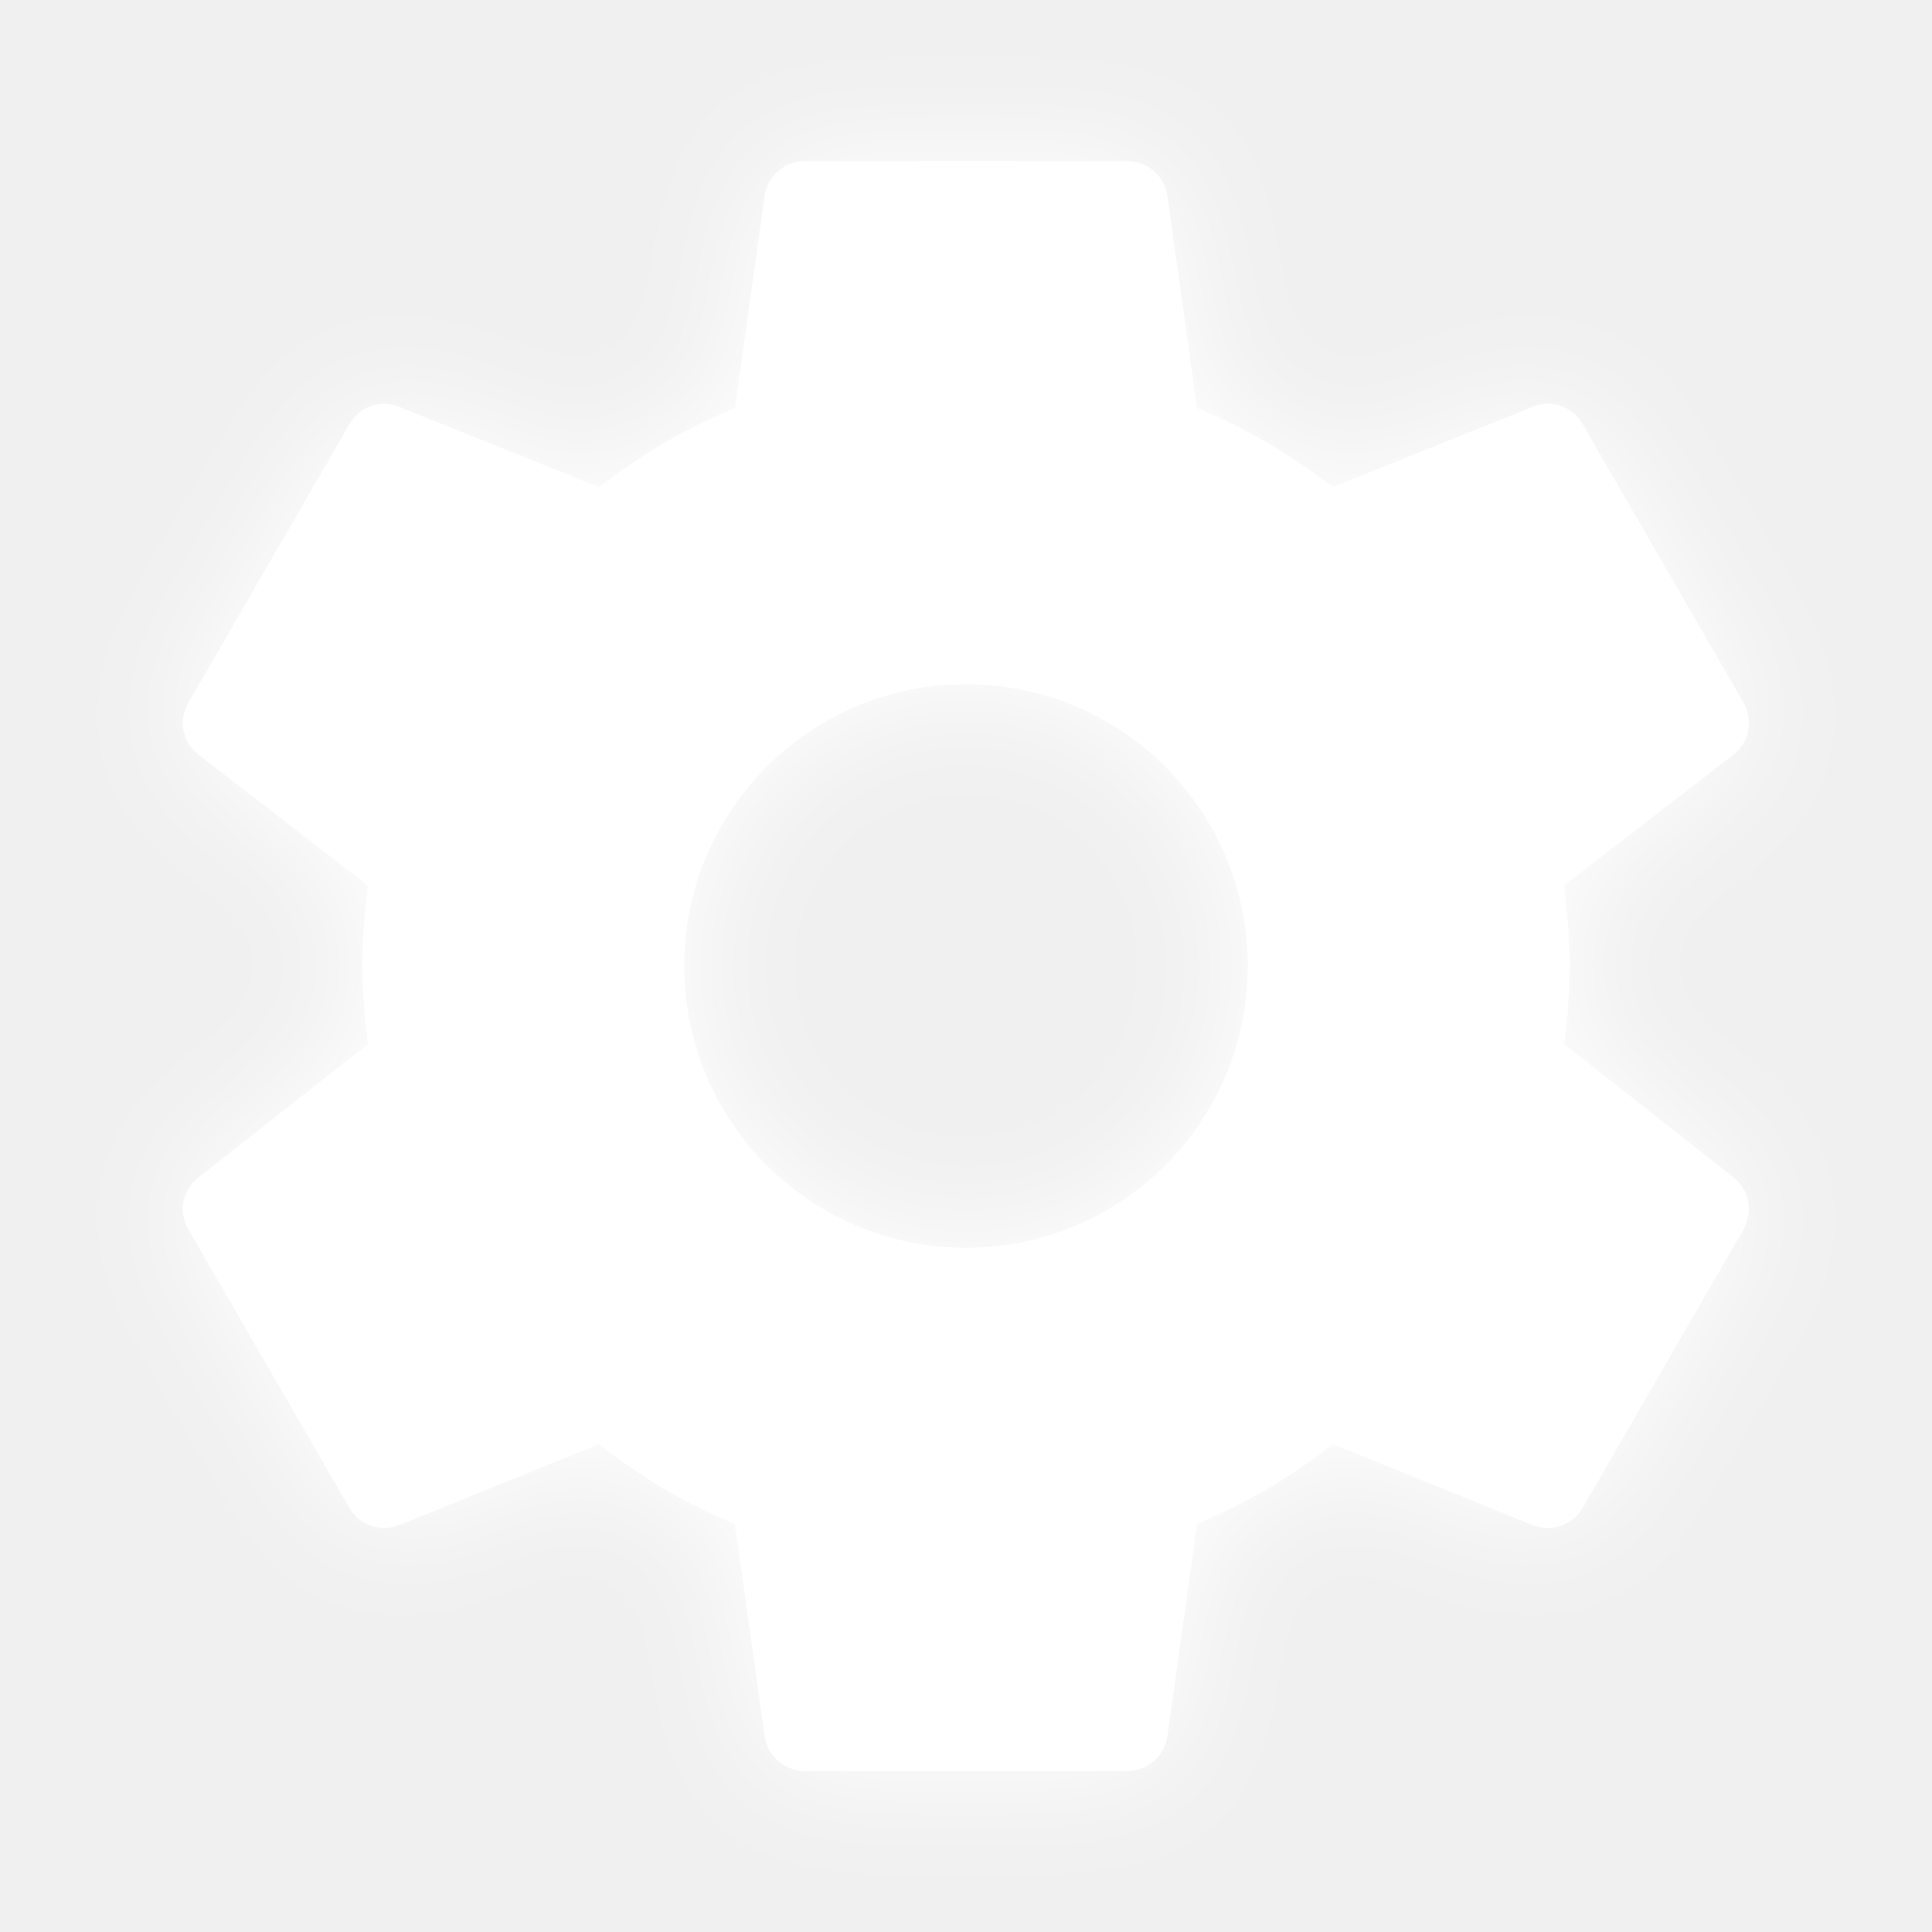
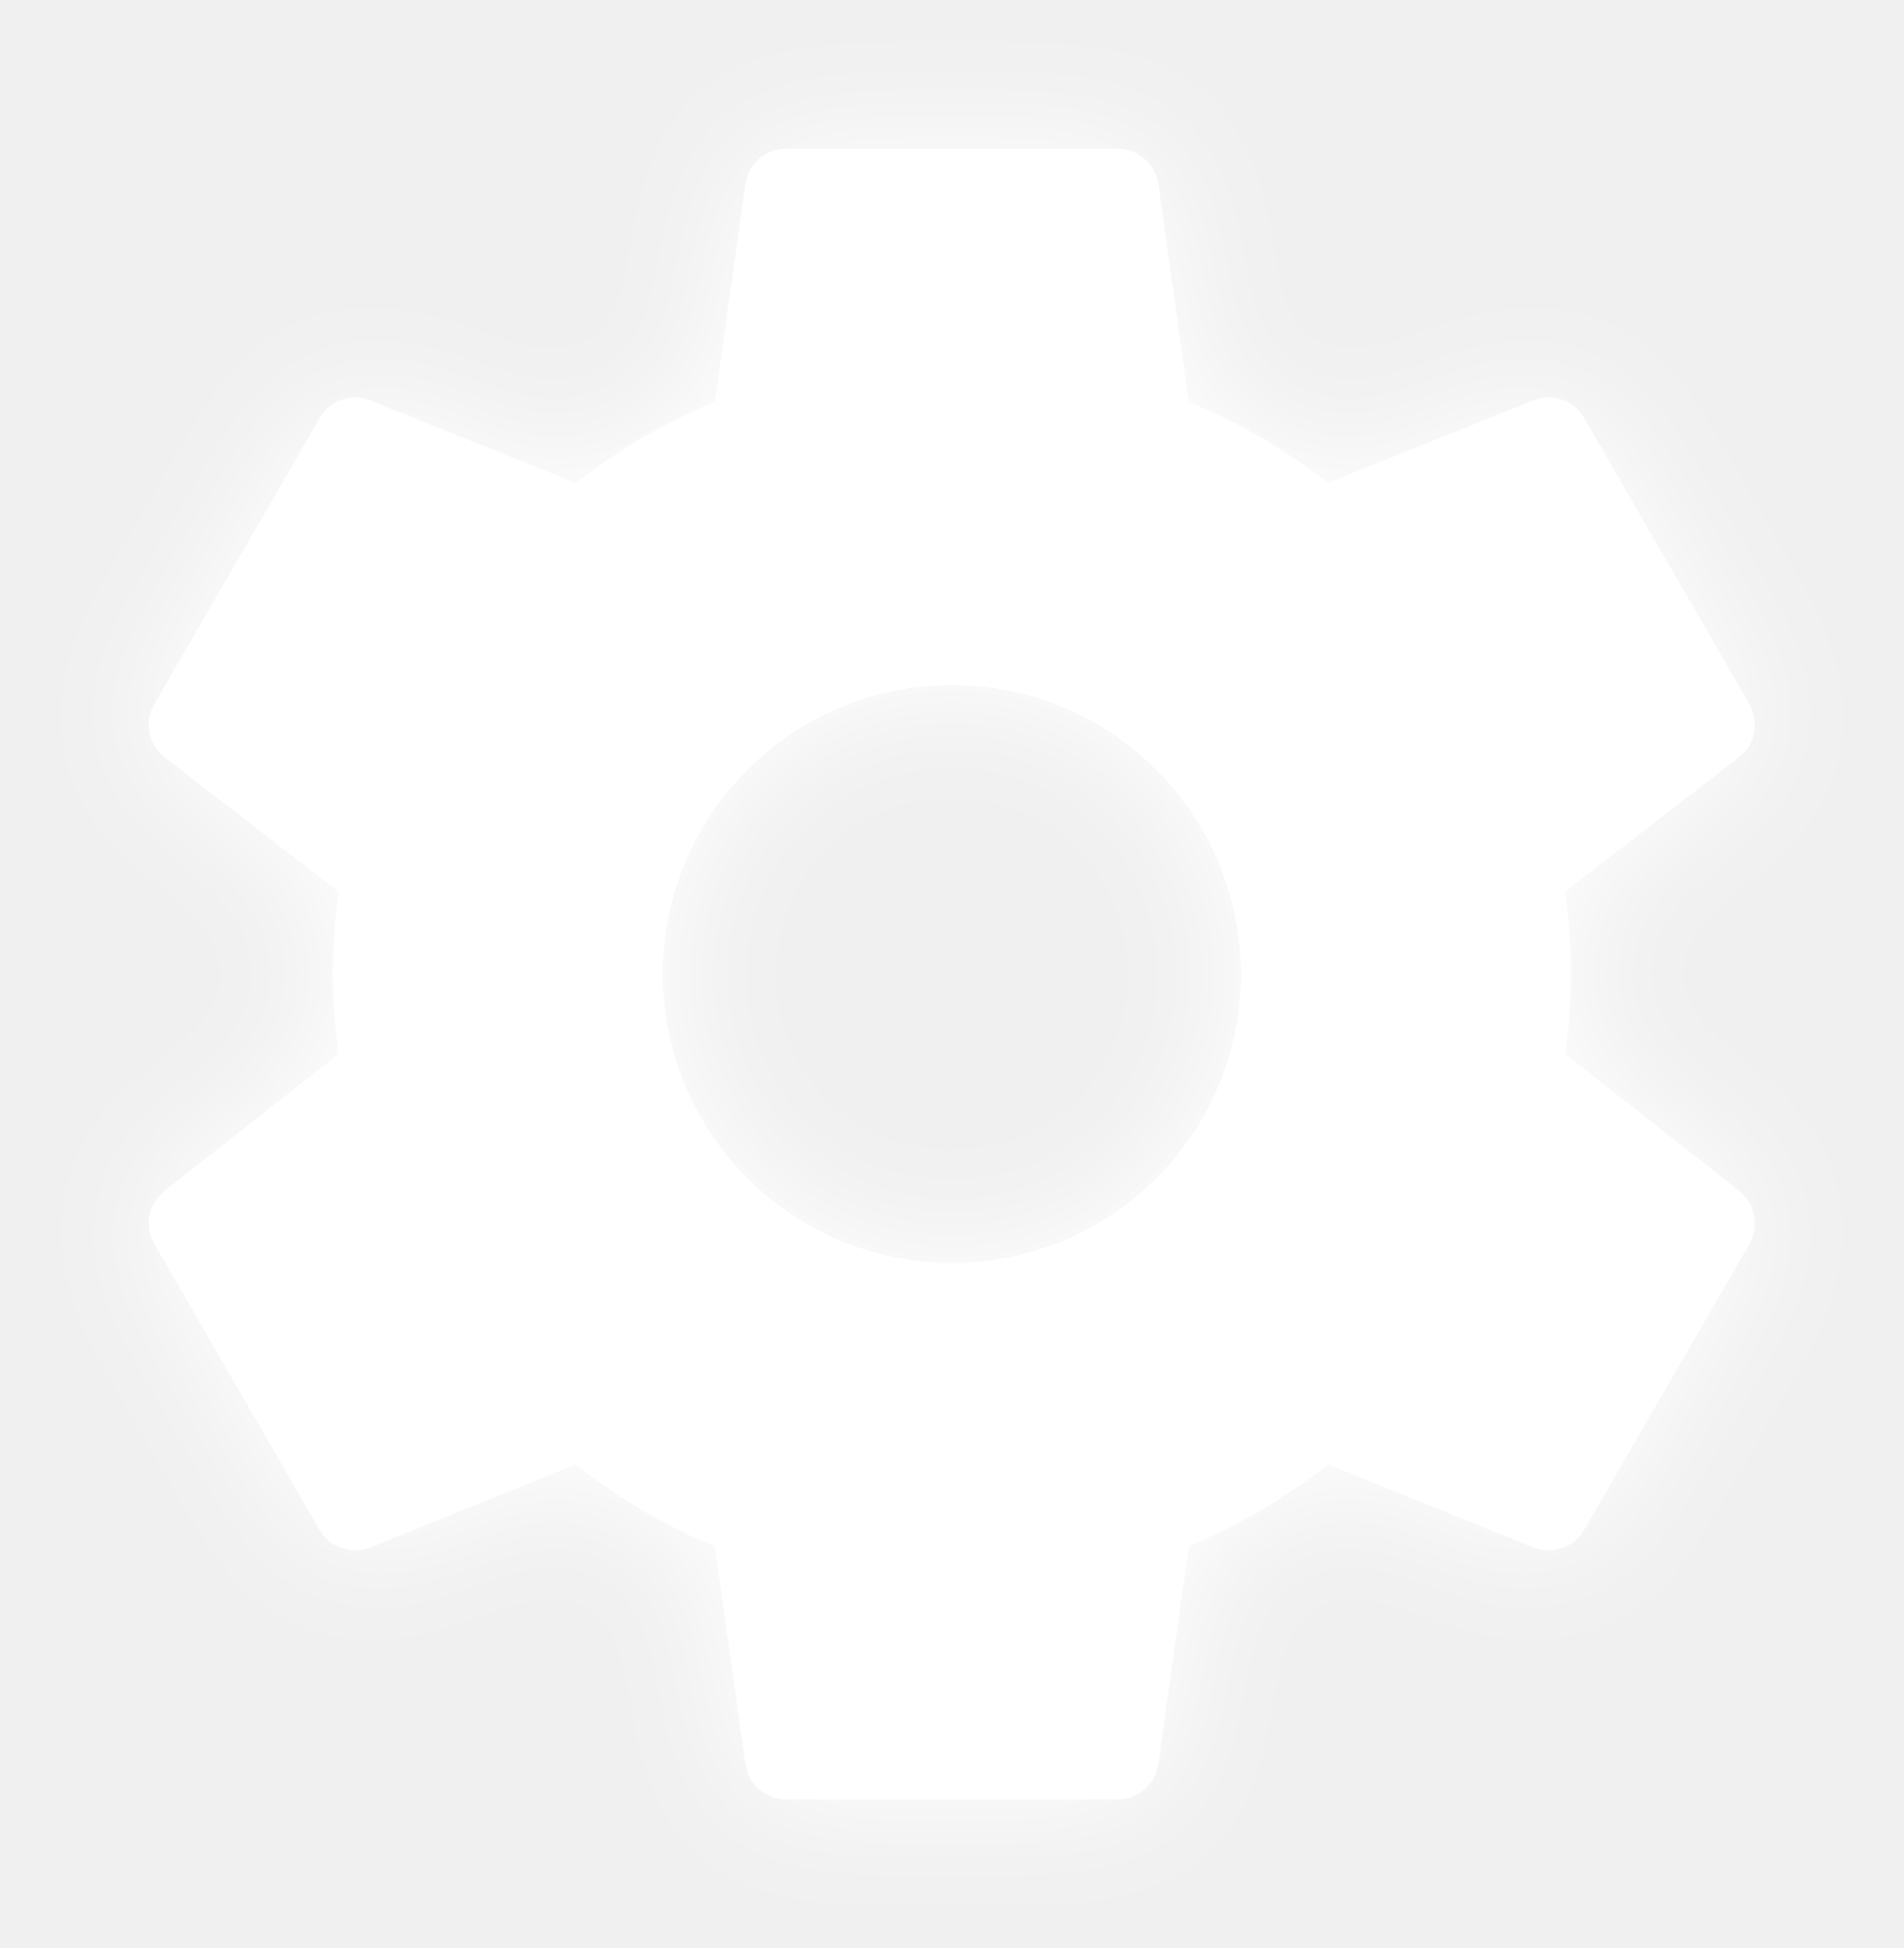
- <svg xmlns="http://www.w3.org/2000/svg" version="1.1" width="64" height="64" viewBox="0 0 64 64" id="svg4">
+ <svg xmlns="http://www.w3.org/2000/svg" version="1.1" width="61.478" height="62.933" viewBox="0 0 61.478 62.933" id="svg4">
  <defs id="defs8">
-     <filter style="color-interpolation-filters:sRGB;" id="filter9479" x="-0.093" y="-0.09" width="1.185" height="1.18">
+     <filter style="color-interpolation-filters:sRGB" id="filter9479" x="-0.093" y="-0.09" width="1.185" height="1.18">
      <feGaussianBlur stdDeviation="2 2" result="blur" id="feGaussianBlur9477" />
    </filter>
  </defs>
-   <path d="M 32,41.333 A 9.333,9.333 0 0 1 22.667,32 9.333,9.333 0 0 1 32,22.667 9.333,9.333 0 0 1 41.333,32 9.333,9.333 0 0 1 32,41.333 M 51.813,34.587 C 51.92,33.733 52,32.88 52,32 c 0,-0.88 -0.08,-1.76 -0.187,-2.667 l 5.627,-4.347 c 0.507,-0.4 0.64,-1.12 0.32,-1.707 l -5.333,-9.227 c -0.32,-0.587 -1.04,-0.827 -1.627,-0.587 l -6.64,2.667 C 42.773,15.093 41.333,14.187 39.653,13.52 L 38.667,6.453 C 38.56,5.813 38,5.333 37.333,5.333 H 26.667 c -0.667,0 -1.227,0.48 -1.333,1.12 L 24.347,13.52 c -1.68,0.667 -3.12,1.573 -4.507,2.613 L 13.2,13.467 c -0.587,-0.24 -1.307,0 -1.627,0.587 L 6.24,23.28 c -0.347,0.587 -0.187,1.307 0.32,1.707 l 5.627,4.347 C 12.08,30.24 12,31.12 12,32 c 0,0.88 0.08,1.733 0.187,2.587 L 6.56,39.013 c -0.507,0.4 -0.667,1.12 -0.32,1.707 l 5.333,9.227 c 0.32,0.587 1.04,0.8 1.627,0.587 l 6.64,-2.693 c 1.387,1.067 2.827,1.973 4.507,2.64 l 0.987,7.067 c 0.107,0.64 0.667,1.12 1.333,1.12 h 10.667 c 0.667,0 1.227,-0.48 1.333,-1.12 l 0.987,-7.067 c 1.68,-0.693 3.12,-1.573 4.507,-2.64 l 6.64,2.693 c 0.587,0.213 1.307,0 1.627,-0.587 l 5.333,-9.227 c 0.32,-0.587 0.187,-1.307 -0.32,-1.707 z" id="path2-3" style="fill:#ffffff;fill-opacity:1;stroke-width:1;filter:url(#filter9479)" />
-   <path d="M 32,41.333 A 9.333,9.333 0 0 1 22.667,32 9.333,9.333 0 0 1 32,22.667 9.333,9.333 0 0 1 41.333,32 9.333,9.333 0 0 1 32,41.333 M 51.813,34.587 C 51.92,33.733 52,32.88 52,32 c 0,-0.88 -0.08,-1.76 -0.187,-2.667 l 5.627,-4.347 c 0.507,-0.4 0.64,-1.12 0.32,-1.707 l -5.333,-9.227 c -0.32,-0.587 -1.04,-0.827 -1.627,-0.587 l -6.64,2.667 C 42.773,15.093 41.333,14.187 39.653,13.52 L 38.667,6.453 c -0.107,-0.64 -0.667,-1.12 -1.333,-1.12 H 26.667 c -0.667,0 -1.227,0.48 -1.333,1.12 L 24.347,13.52 c -1.68,0.667 -3.12,1.573 -4.507,2.613 L 13.2,13.467 c -0.587,-0.24 -1.307,0 -1.627,0.587 L 6.24,23.28 c -0.347,0.587 -0.187,1.307 0.32,1.707 l 5.627,4.347 C 12.08,30.24 12,31.12 12,32 c 0,0.88 0.08,1.733 0.187,2.587 l -5.627,4.427 c -0.507,0.4 -0.667,1.12 -0.32,1.707 l 5.333,9.227 c 0.32,0.587 1.04,0.8 1.627,0.587 l 6.64,-2.693 c 1.387,1.067 2.827,1.973 4.507,2.64 l 0.987,7.067 c 0.107,0.64 0.667,1.12 1.333,1.12 h 10.667 c 0.667,0 1.227,-0.48 1.333,-1.12 l 0.987,-7.067 c 1.68,-0.693 3.12,-1.573 4.507,-2.64 l 6.64,2.693 c 0.587,0.213 1.307,0 1.627,-0.587 l 5.333,-9.227 c 0.32,-0.587 0.187,-1.307 -0.32,-1.707 z" id="path2" style="fill:#ffffff;fill-opacity:1;stroke-width:1" />
-   <text xml:space="preserve" style="font-size:20.362px;line-height:1.25;font-family:osifont;-inkscape-font-specification:osifont;stroke-width:0.509" x="-3.102" y="-0.937" id="text6689">
-     <tspan x="-3.102" y="-0.937" style="stroke-width:0.509" id="tspan11469">modified: resized, recolored, glow</tspan>
+   <path d="m 30.745,40.8 a 9.333,9.333 0 0 1 -9.333,-9.333 9.333,9.333 0 0 1 9.333,-9.333 9.333,9.333 0 0 1 9.333,9.333 9.333,9.333 0 0 1 -9.333,9.333 m 19.813,-6.747 c 0.107,-0.853 0.187,-1.707 0.187,-2.587 0,-0.88 -0.08,-1.76 -0.187,-2.667 l 5.627,-4.347 c 0.507,-0.4 0.64,-1.12 0.32,-1.707 l -5.333,-9.227 c -0.32,-0.587 -1.04,-0.827 -1.627,-0.587 l -6.64,2.667 c -1.387,-1.04 -2.827,-1.947 -4.507,-2.613 L 37.412,5.92 c -0.107,-0.64 -0.667,-1.12 -1.333,-1.12 H 25.412 c -0.667,0 -1.227,0.48 -1.333,1.12 l -0.987,7.067 c -1.68,0.667 -3.12,1.573 -4.507,2.613 l -6.64,-2.667 c -0.587,-0.24 -1.307,0 -1.627,0.587 l -5.333,9.227 c -0.347,0.587 -0.187,1.307 0.32,1.707 l 5.627,4.347 c -0.107,0.907 -0.187,1.787 -0.187,2.667 0,0.88 0.08,1.733 0.187,2.587 l -5.627,4.427 c -0.507,0.4 -0.667,1.12 -0.32,1.707 l 5.333,9.227 c 0.32,0.587 1.04,0.8 1.627,0.587 l 6.64,-2.693 c 1.387,1.067 2.827,1.973 4.507,2.64 l 0.987,7.067 c 0.107,0.64 0.667,1.12 1.333,1.12 h 10.667 c 0.667,0 1.227,-0.48 1.333,-1.12 l 0.987,-7.067 c 1.68,-0.693 3.12,-1.573 4.507,-2.64 l 6.64,2.693 c 0.587,0.213 1.307,0 1.627,-0.587 l 5.333,-9.227 c 0.32,-0.587 0.187,-1.307 -0.32,-1.707 z" id="path2-3" style="fill:#ffffff;fill-opacity:1;stroke-width:1;filter:url(#filter9479)" />
+   <path d="m 30.745,40.8 a 9.333,9.333 0 0 1 -9.333,-9.333 9.333,9.333 0 0 1 9.333,-9.333 9.333,9.333 0 0 1 9.333,9.333 9.333,9.333 0 0 1 -9.333,9.333 m 19.813,-6.747 c 0.107,-0.853 0.187,-1.707 0.187,-2.587 0,-0.88 -0.08,-1.76 -0.187,-2.667 l 5.627,-4.347 c 0.507,-0.4 0.64,-1.12 0.32,-1.707 l -5.333,-9.227 c -0.32,-0.587 -1.04,-0.827 -1.627,-0.587 l -6.64,2.667 c -1.387,-1.04 -2.827,-1.947 -4.507,-2.613 L 37.412,5.92 c -0.107,-0.64 -0.667,-1.12 -1.333,-1.12 H 25.412 c -0.667,0 -1.227,0.48 -1.333,1.12 l -0.987,7.067 c -1.68,0.667 -3.12,1.573 -4.507,2.613 l -6.64,-2.667 c -0.587,-0.24 -1.307,0 -1.627,0.587 l -5.333,9.227 c -0.347,0.587 -0.187,1.307 0.32,1.707 l 5.627,4.347 c -0.107,0.907 -0.187,1.787 -0.187,2.667 0,0.88 0.08,1.733 0.187,2.587 l -5.627,4.427 c -0.507,0.4 -0.667,1.12 -0.32,1.707 l 5.333,9.227 c 0.32,0.587 1.04,0.8 1.627,0.587 l 6.64,-2.693 c 1.387,1.067 2.827,1.973 4.507,2.64 l 0.987,7.067 c 0.107,0.64 0.667,1.12 1.333,1.12 h 10.667 c 0.667,0 1.227,-0.48 1.333,-1.12 l 0.987,-7.067 c 1.68,-0.693 3.12,-1.573 4.507,-2.64 l 6.64,2.693 c 0.587,0.213 1.307,0 1.627,-0.587 l 5.333,-9.227 c 0.32,-0.587 0.187,-1.307 -0.32,-1.707 z" id="path2" style="fill:#ffffff;fill-opacity:1;stroke-width:1" />
+   <text xml:space="preserve" style="font-size:20.362px;line-height:1.25;font-family:osifont;-inkscape-font-specification:osifont;stroke-width:0.509" x="-3.38" y="-4.534" id="text6689">
+     <tspan x="-3.38" y="-4.534" style="stroke-width:0.509" id="tspan11469">modified: resized, recolored, glow</tspan>
  </text>
</svg>
